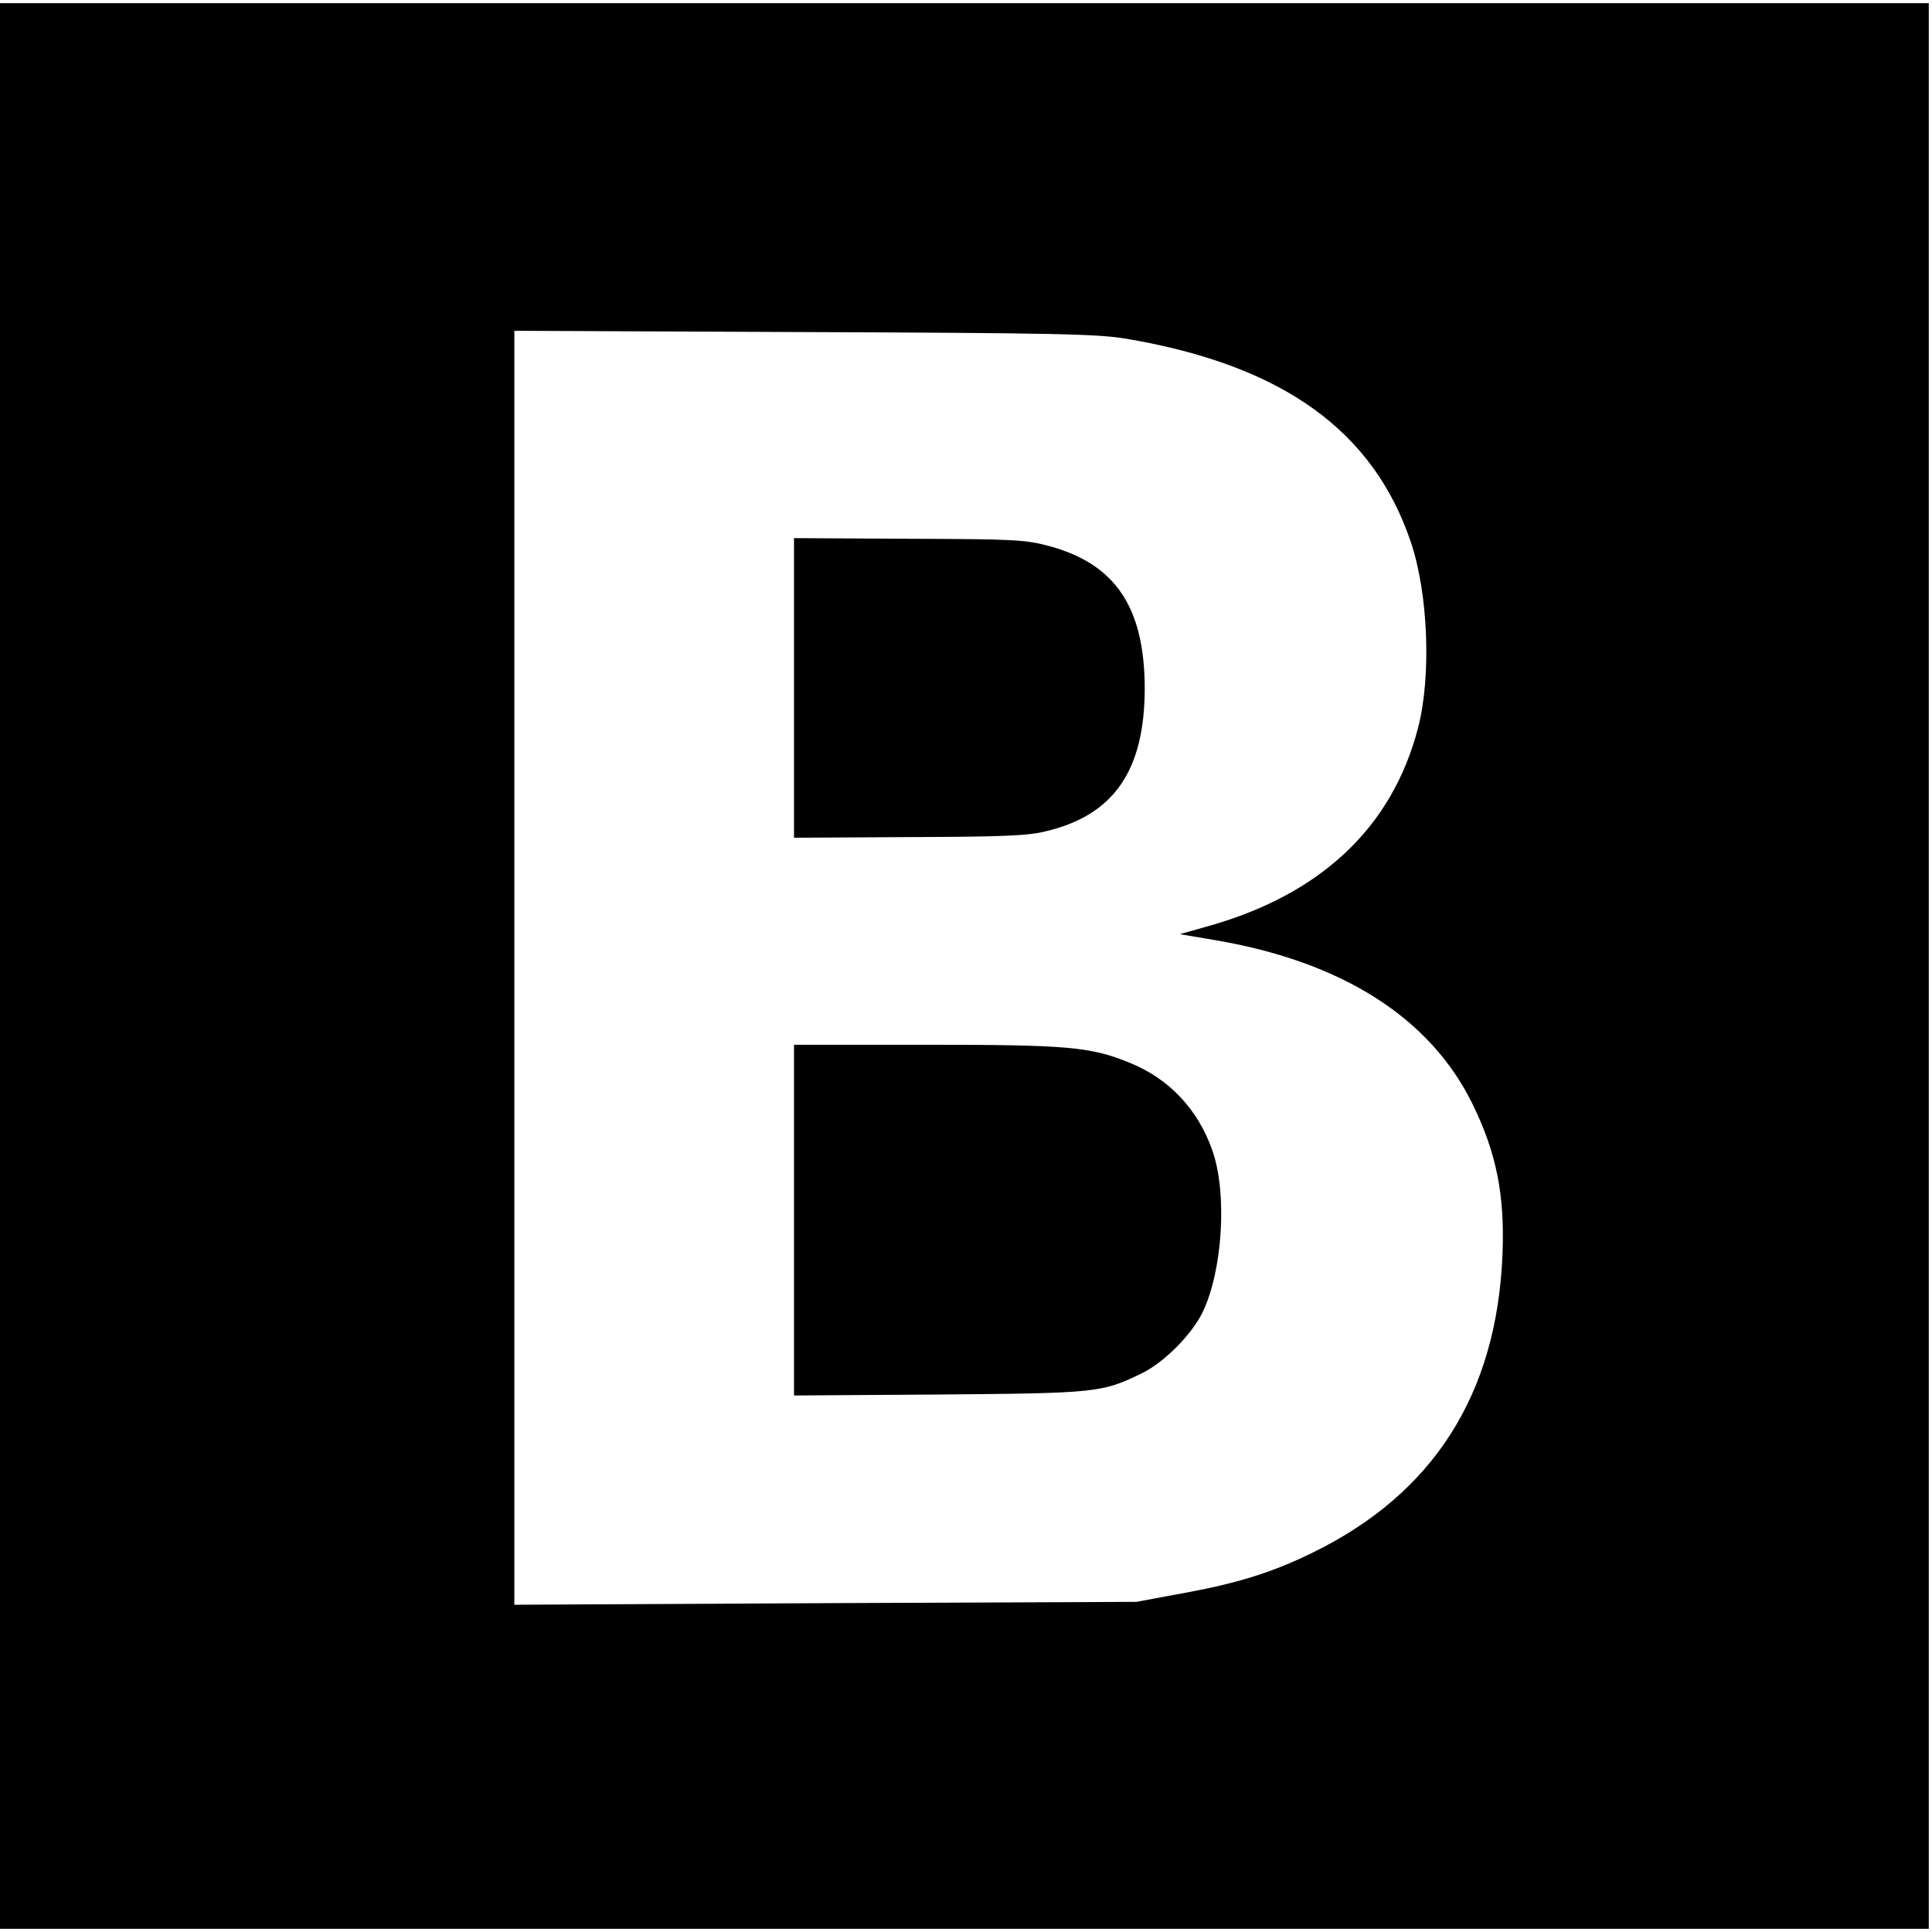
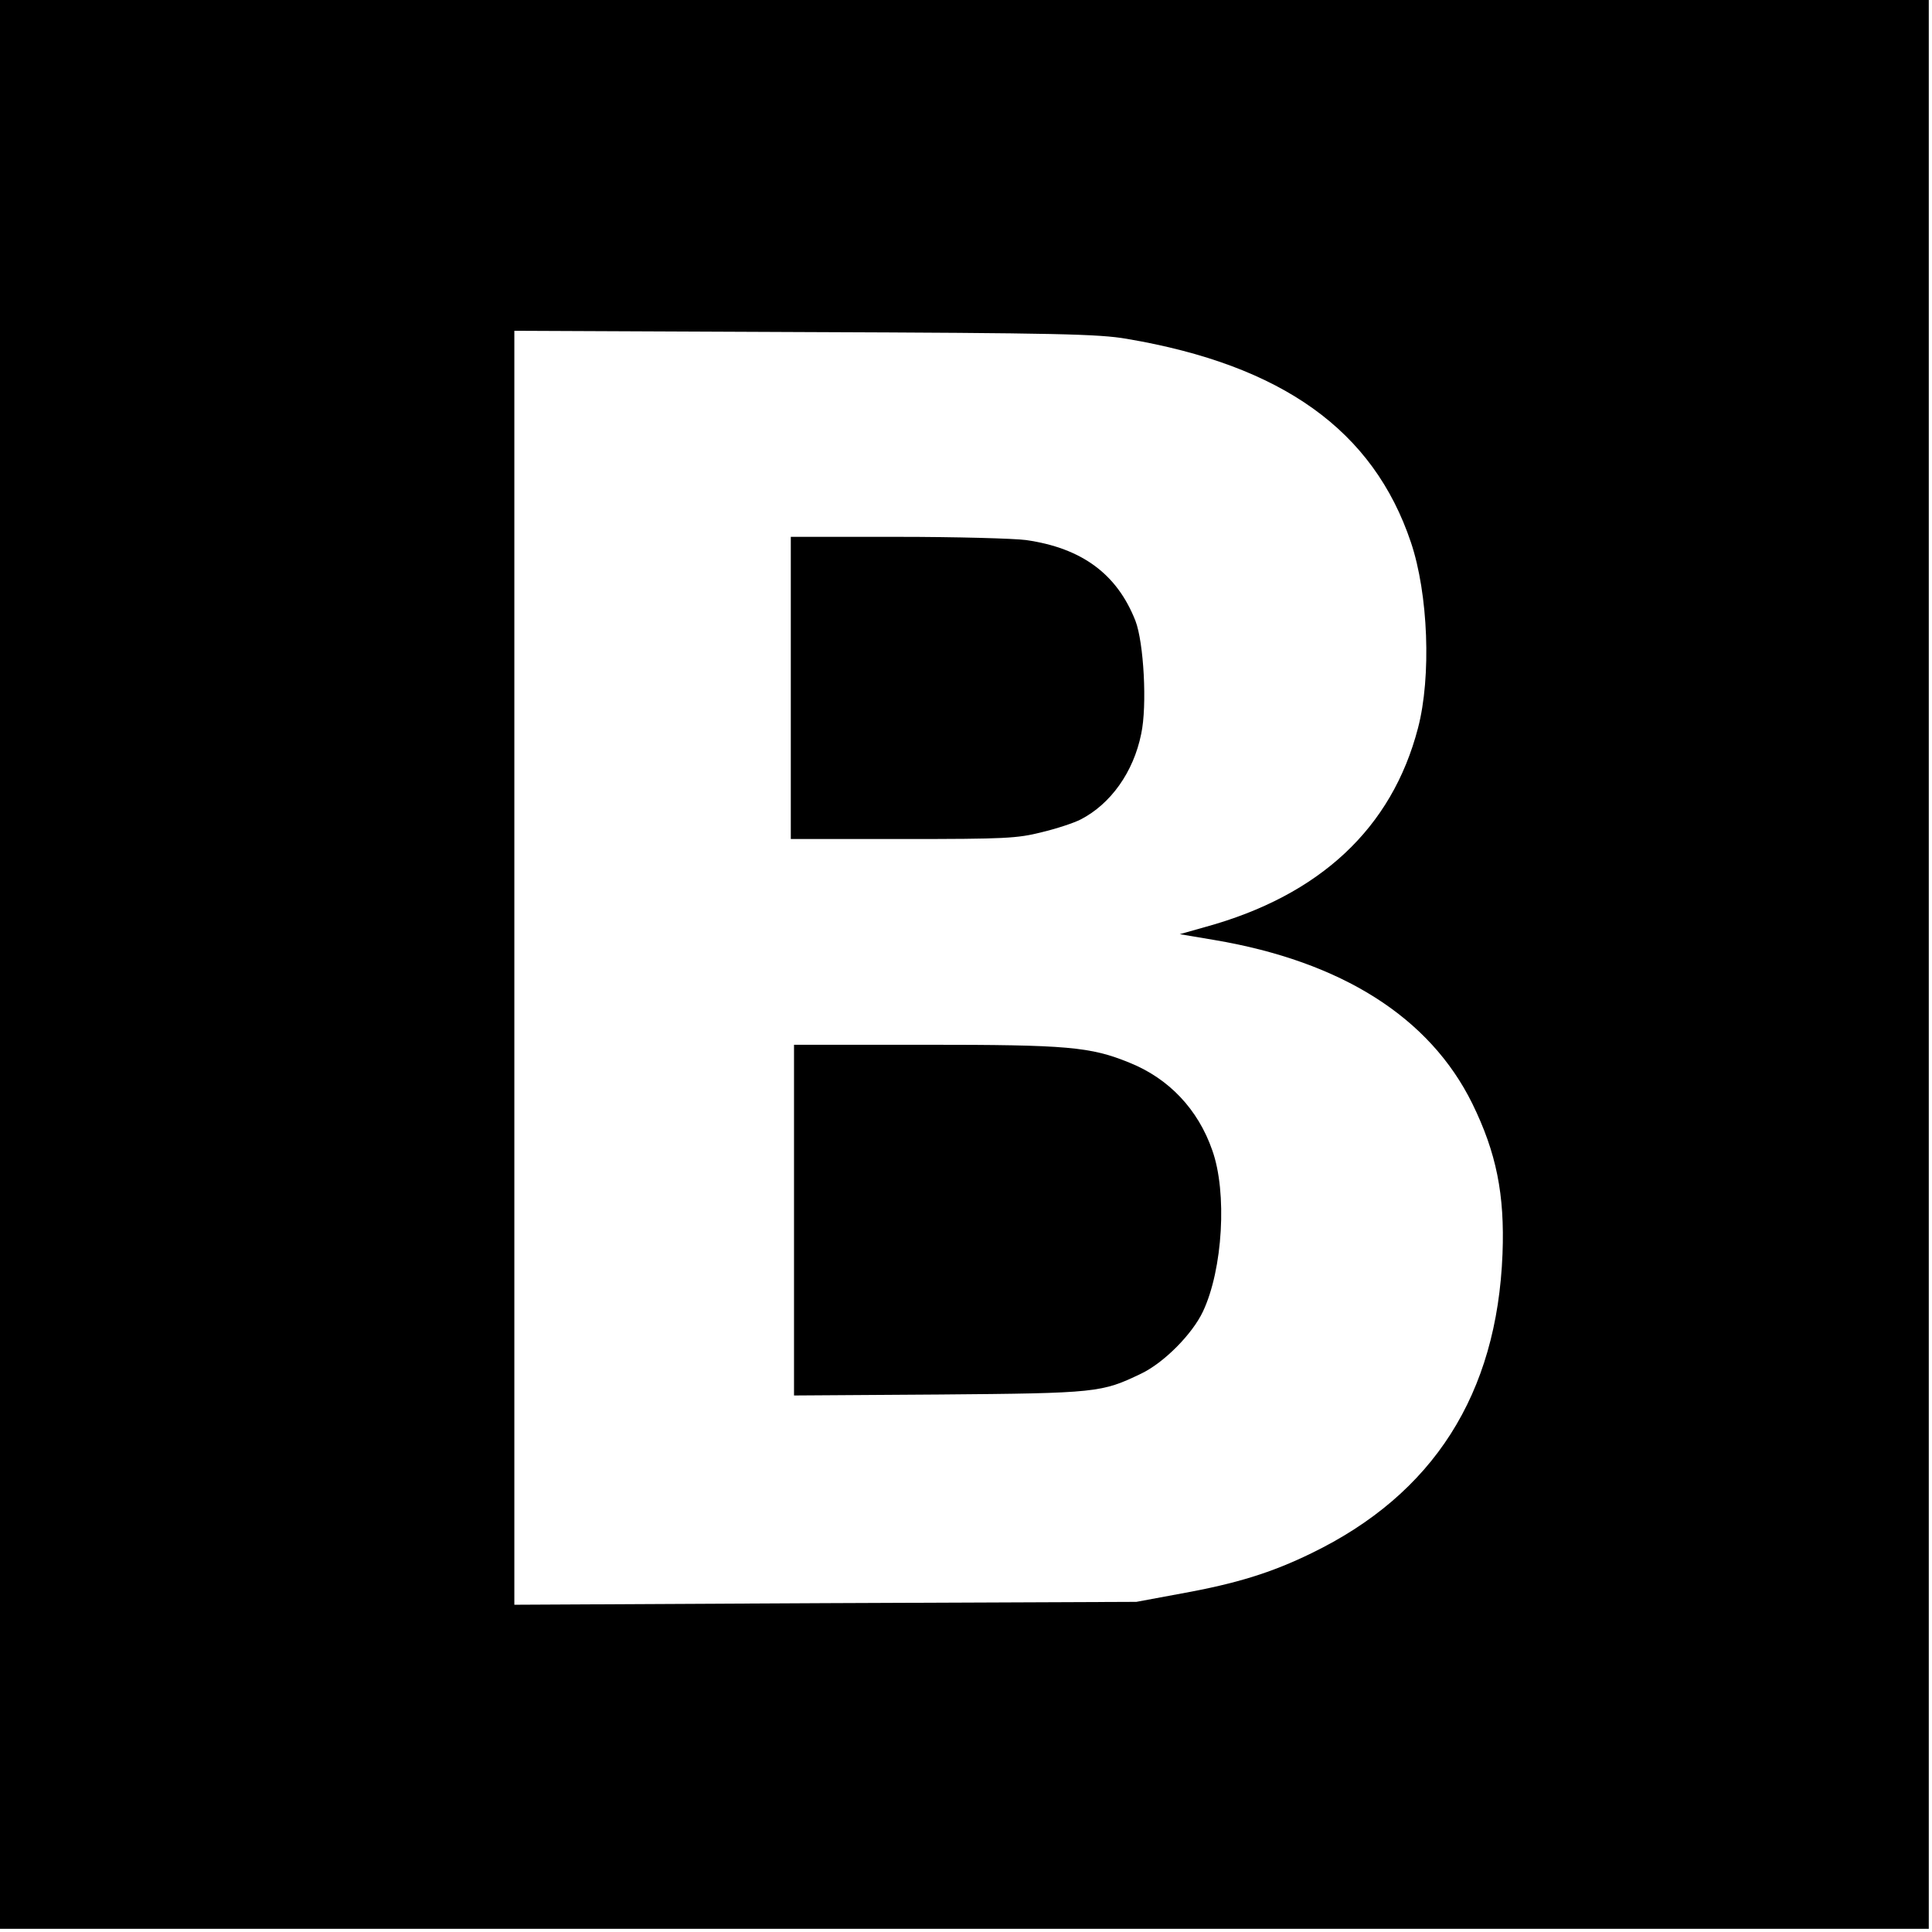
<svg xmlns="http://www.w3.org/2000/svg" version="1.0" width="601pt" height="601pt" viewBox="0 0 601 601" preserveAspectRatio="xMidYMid meet">
  <g transform="translate(0,601) scale(0.1,-0.1)" fill="#000000" stroke="none">
-     <path d="M0 3005 l0 -2995 3000 0 3000 0 0 2995 0 2995 -3000 0 -3000 0 0 -2995z m3505 1951 c484 -82 767 -285 884 -633 54 -160 64 -418 22 -578 -81 -311 -305 -521 -663 -619 l-78 -22 107 -18 c397 -67 671 -241 803 -509 75 -153 101 -283 94 -467 -17 -437 -215 -748 -595 -932 -123 -60 -232 -94 -404 -125 l-140 -26 -967 -4 -968 -5 0 1982 0 1981 903 -4 c791 -3 914 -6 1002 -21z" />
-     <path d="M2470 3870 l0 -466 358 2 c290 1 370 4 425 18 212 50 308 189 308 446 -1 251 -91 385 -296 441 -75 20 -104 22 -437 23 l-358 2 0 -466z" />
+     <path d="M0 3010 l0 -3000 3000 0 3000 0 0 3000 0 3000 -3000 0 -3000 0 0 -3000z m3505 1946 c484 -82 767 -285 884 -633 54 -160 64 -418 22 -578 -81 -311 -305 -521 -663 -619 l-78 -22 107 -18 c397 -67 671 -241 803 -509 75 -153 101 -283 94 -467 -17 -437 -215 -748 -595 -932 -123 -60 -232 -94 -404 -125 l-140 -26 -967 -4 -968 -5 0 1982 0 1981 903 -4 c788 -3 915 -6 1002 -21z" />
+     <path d="M2460 3870 l0 -470 349 0 c319 0 355 2 431 21 46 11 101 29 122 40 93 48 164 147 188 266 19 88 8 285 -18 352 -57 145 -166 226 -340 251 -37 5 -217 10 -399 10 l-333 0 0 -470z" />
    <path d="M2470 2214 l0 -545 453 3 c491 4 504 6 627 65 71 34 159 123 192 193 62 131 76 371 29 502 -44 127 -135 223 -257 272 -122 50 -193 56 -635 56 l-409 0 0 -546z" />
  </g>
</svg>
